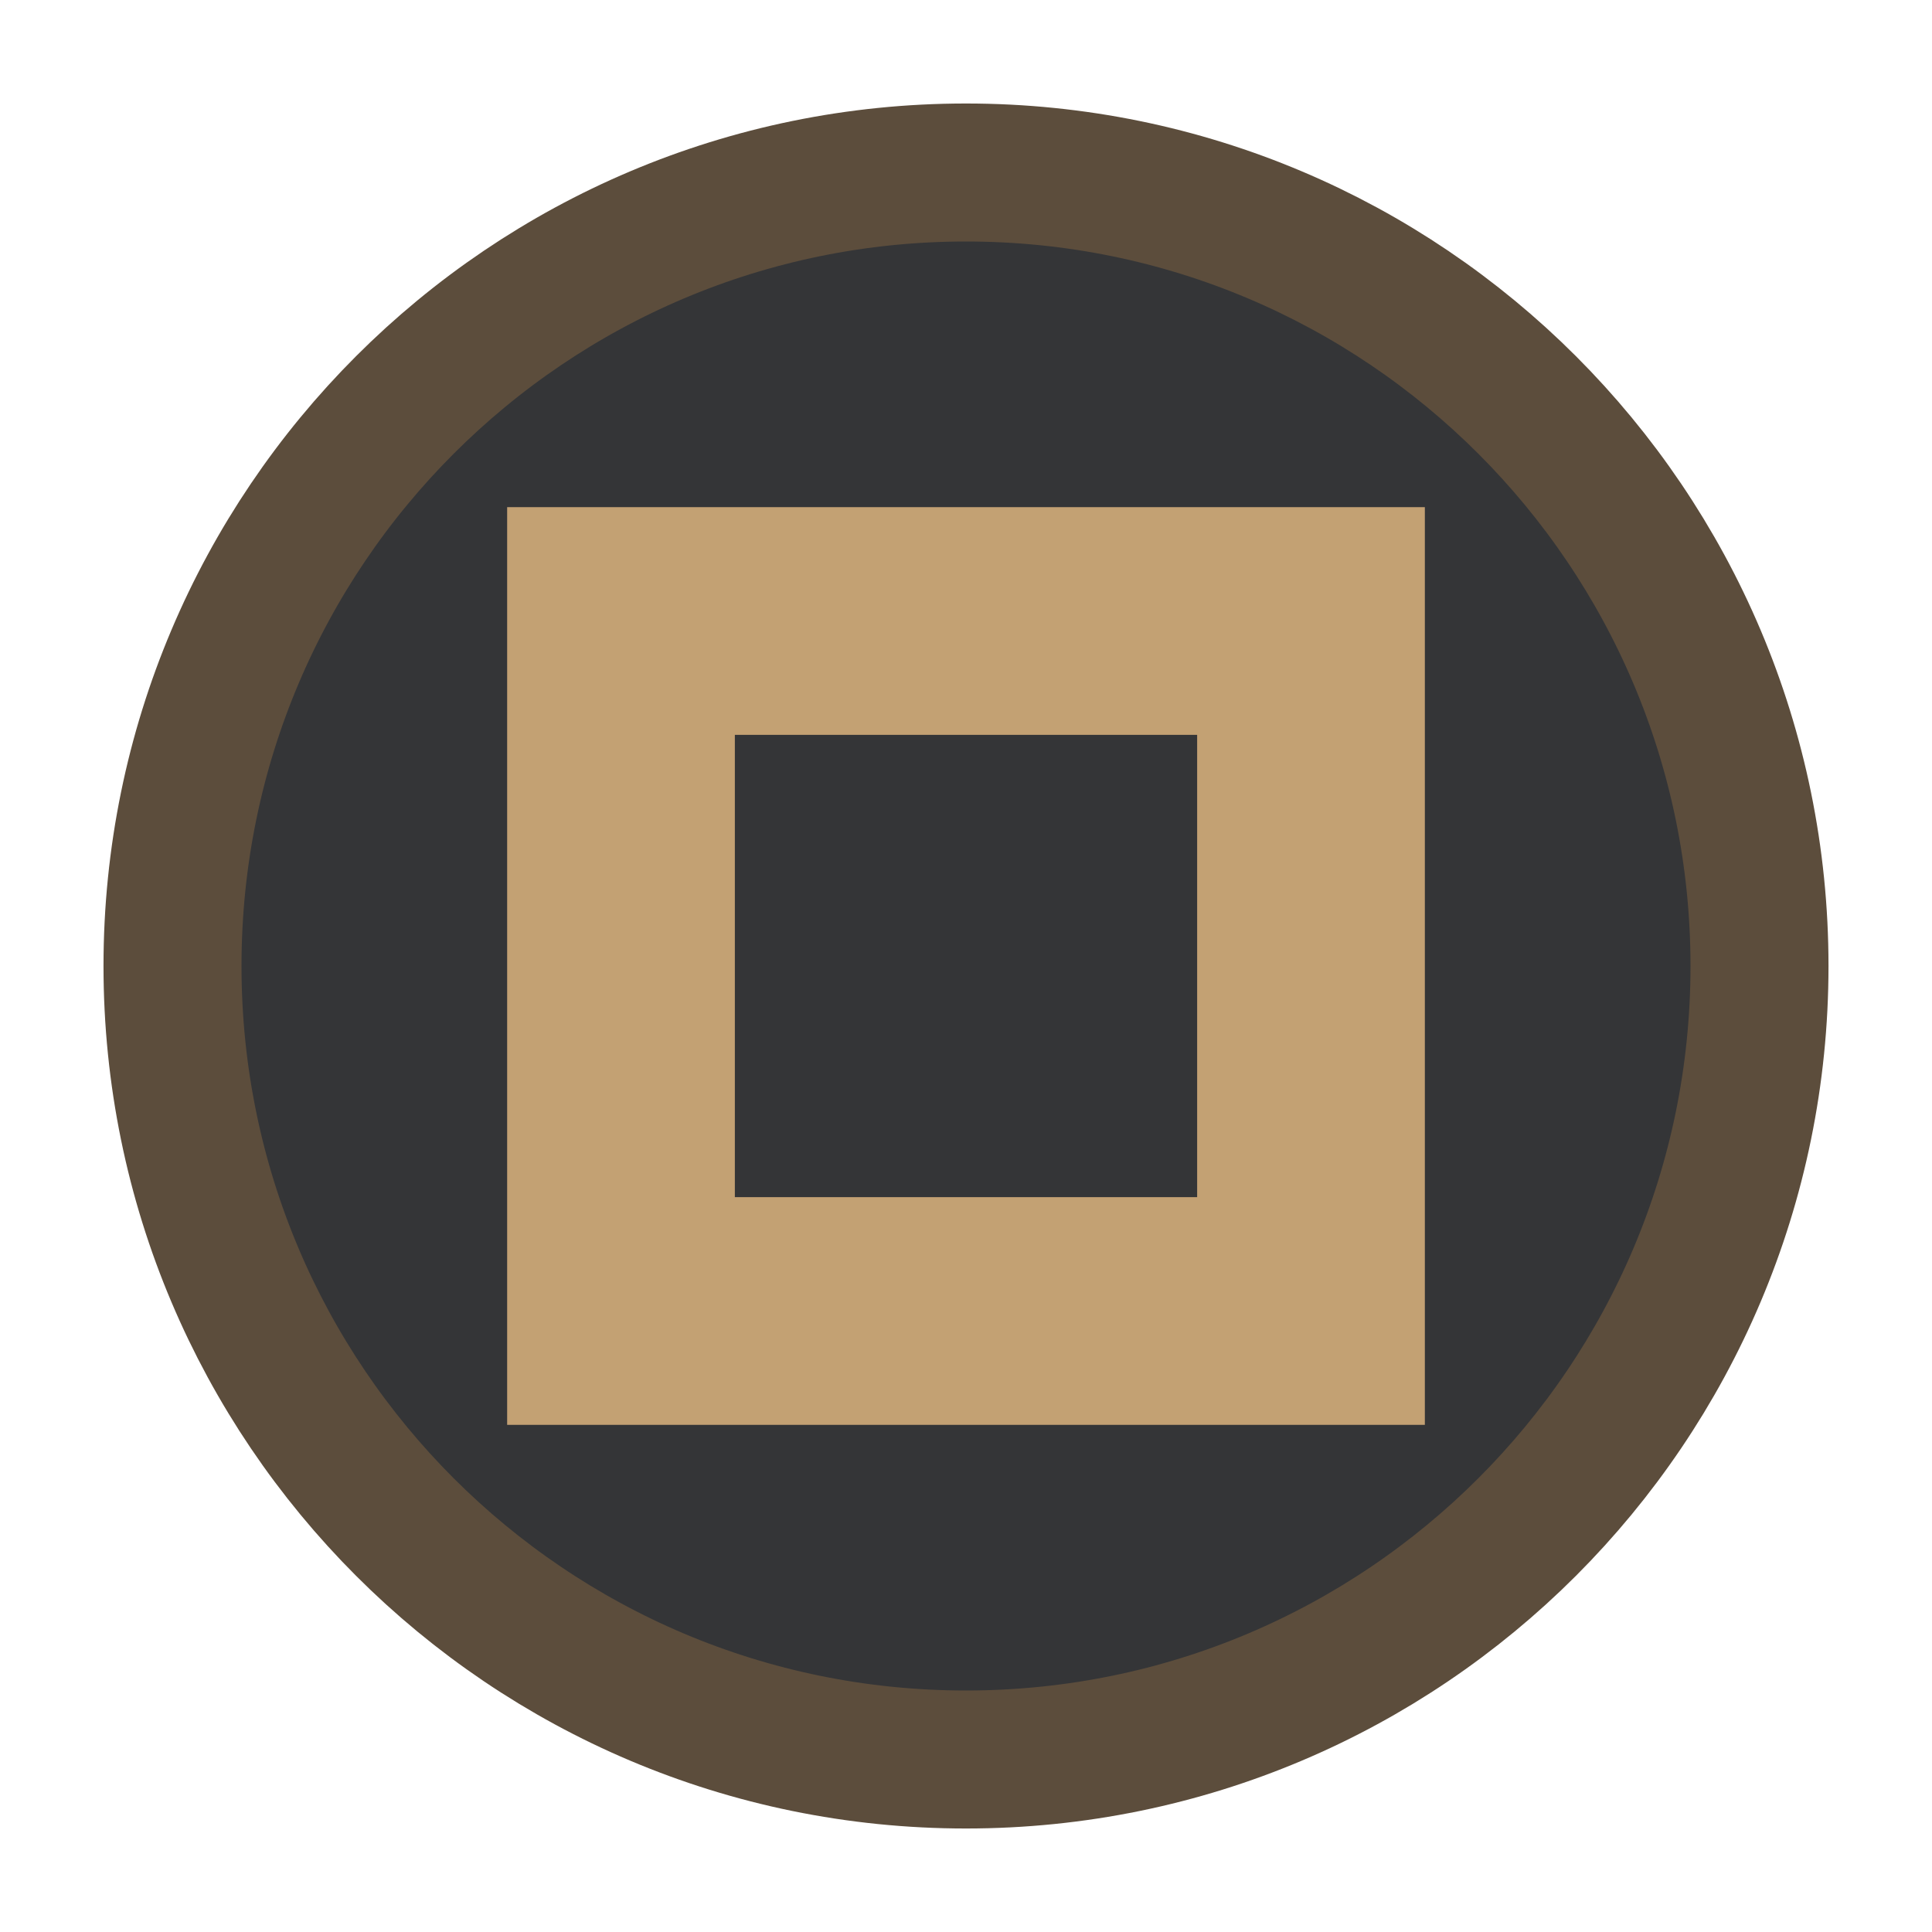
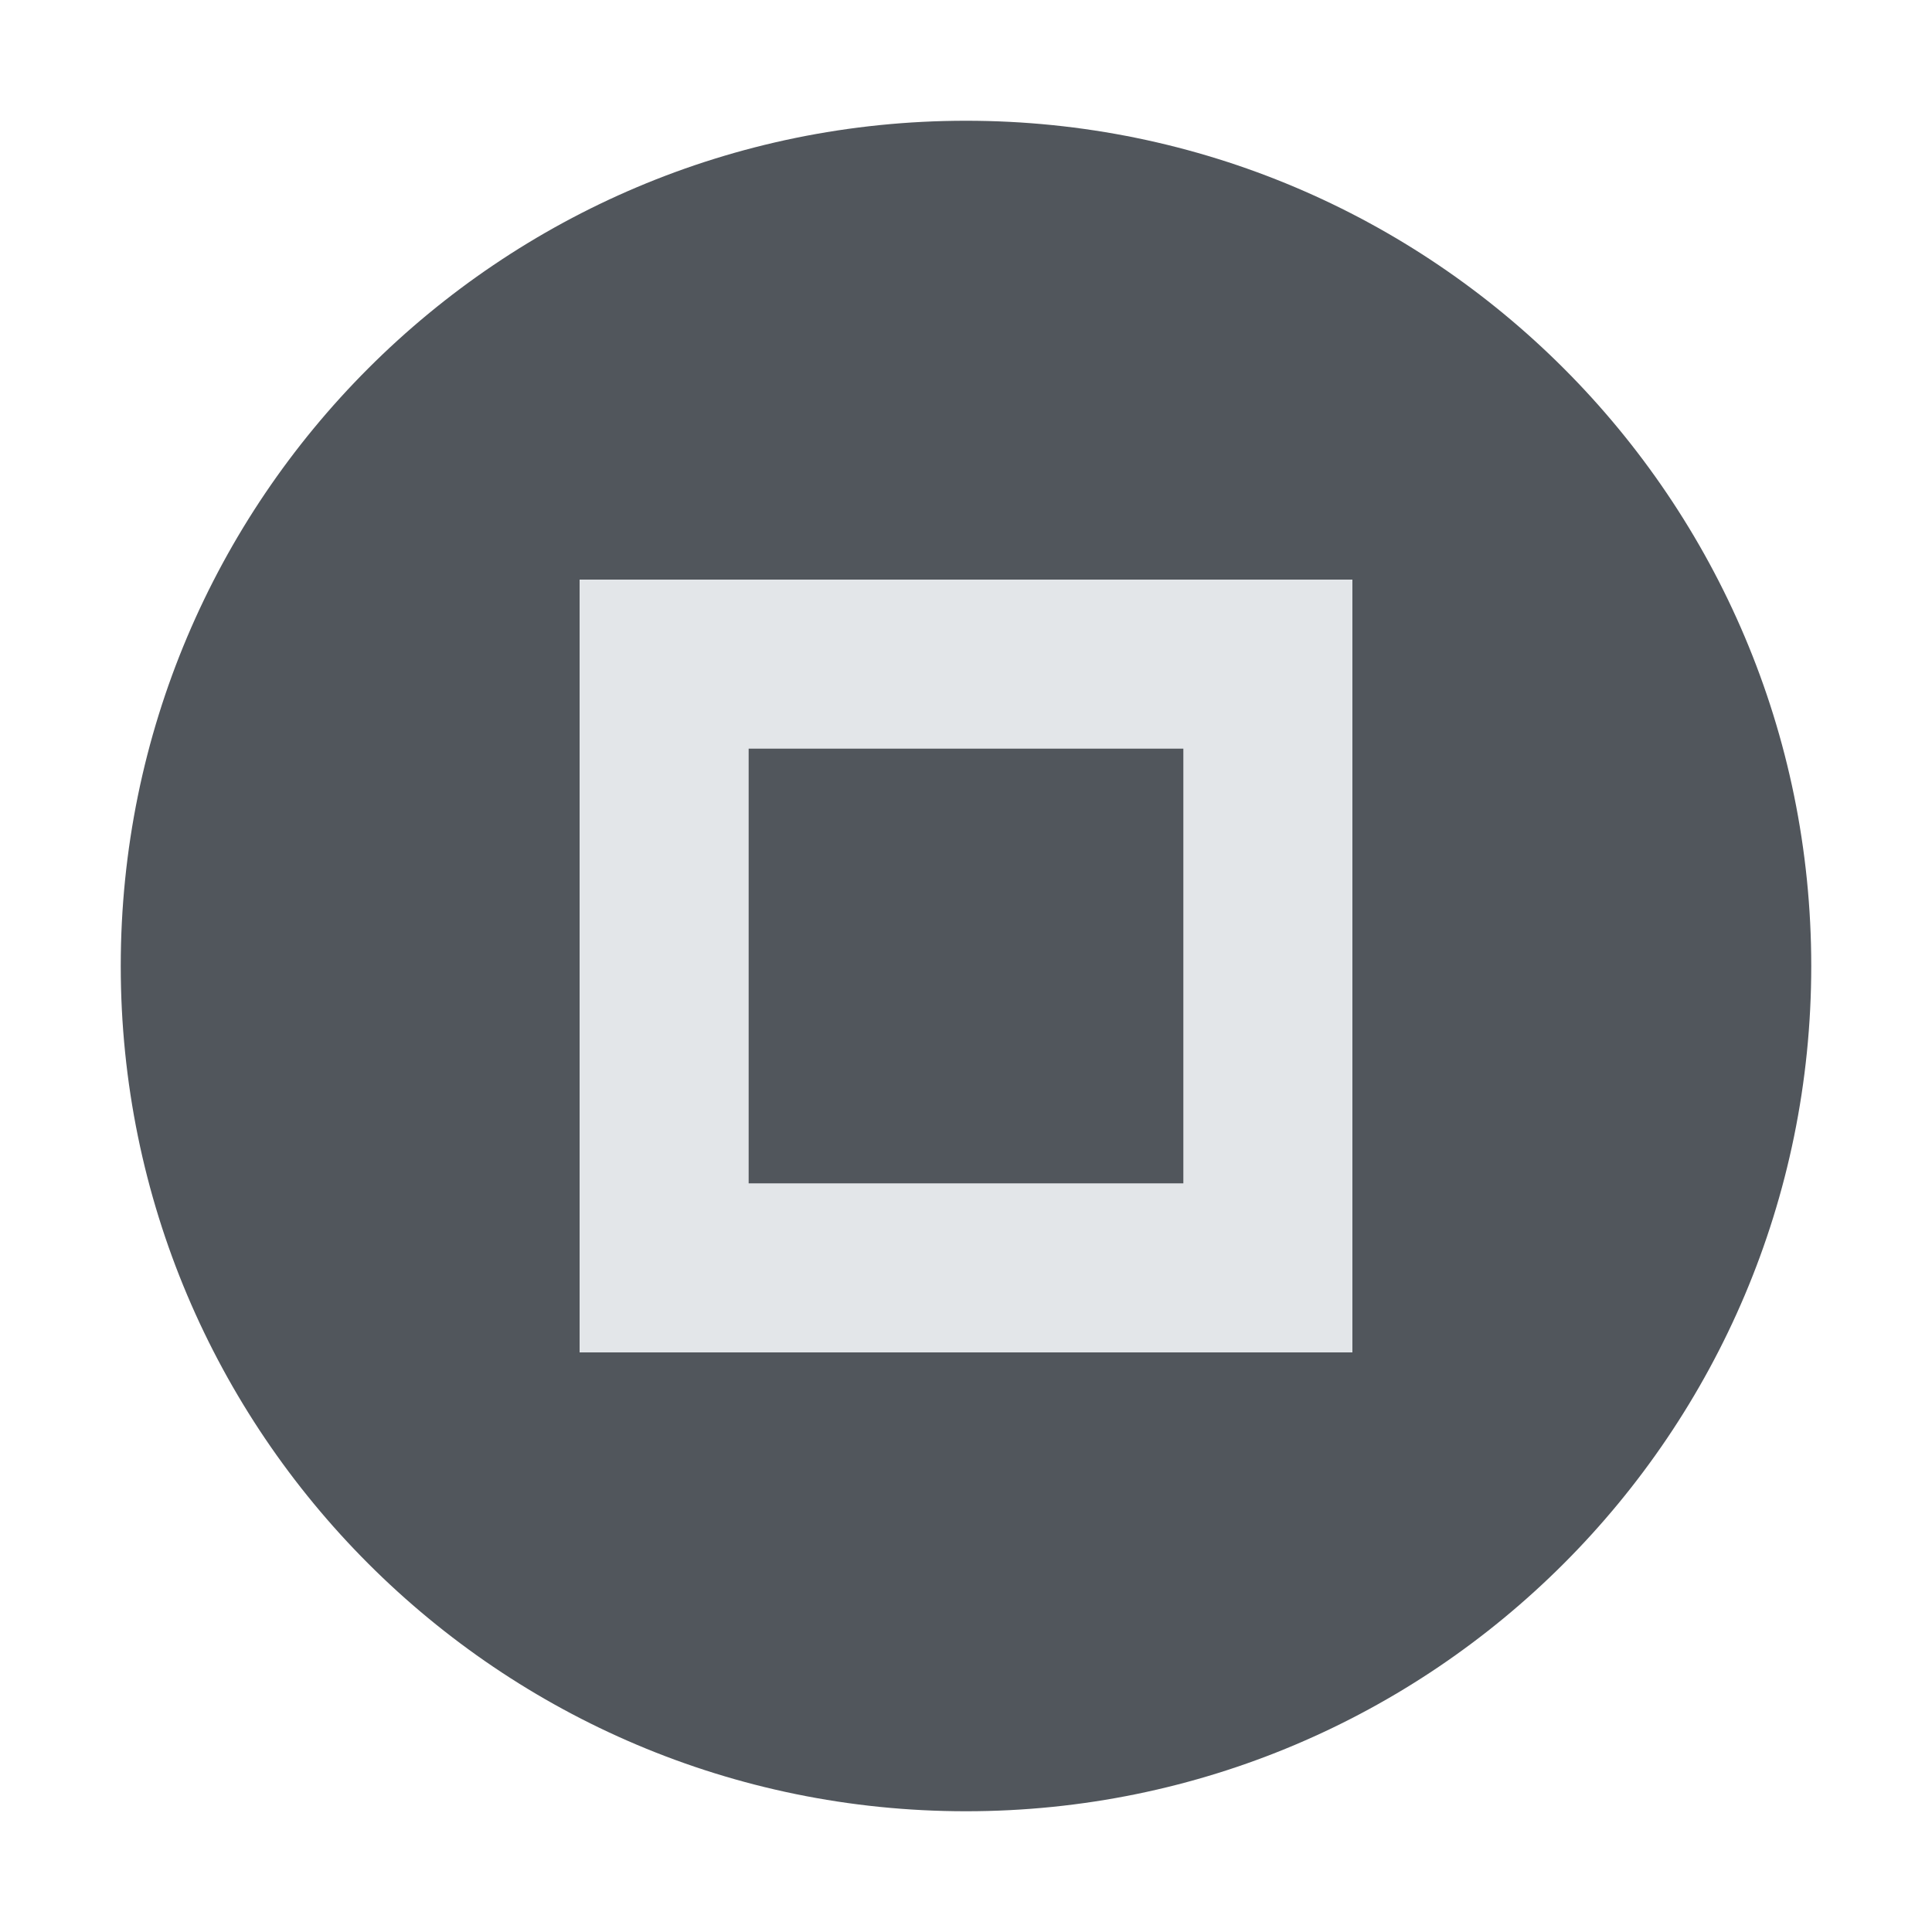
- <svg xmlns="http://www.w3.org/2000/svg" width="56" height="56" viewBox="0 0 14 14">
+ <svg xmlns="http://www.w3.org/2000/svg" width="64" height="64" viewBox="0 0 16 16">
  <g transform="translate(0 0)">
-     <circle cx="7" cy="7" r="5.75" fill="#343537" stroke="#5c4d3c" stroke-width="1" />
-     <path d="M4.5 4.5h5v5h-5z" fill="none" stroke="#c3a173" stroke-width="1.65" stroke-linecap="butt" stroke-linejoin="miter" />
+     <circle cx="8" cy="8" r="7" fill="#51565c" />
+     <path d="M5.5 5.5h5v5h-5z" fill="none" stroke="#e3e6e9" stroke-width="1.4" stroke-linecap="butt" stroke-linejoin="miter" />
  </g>
</svg>
